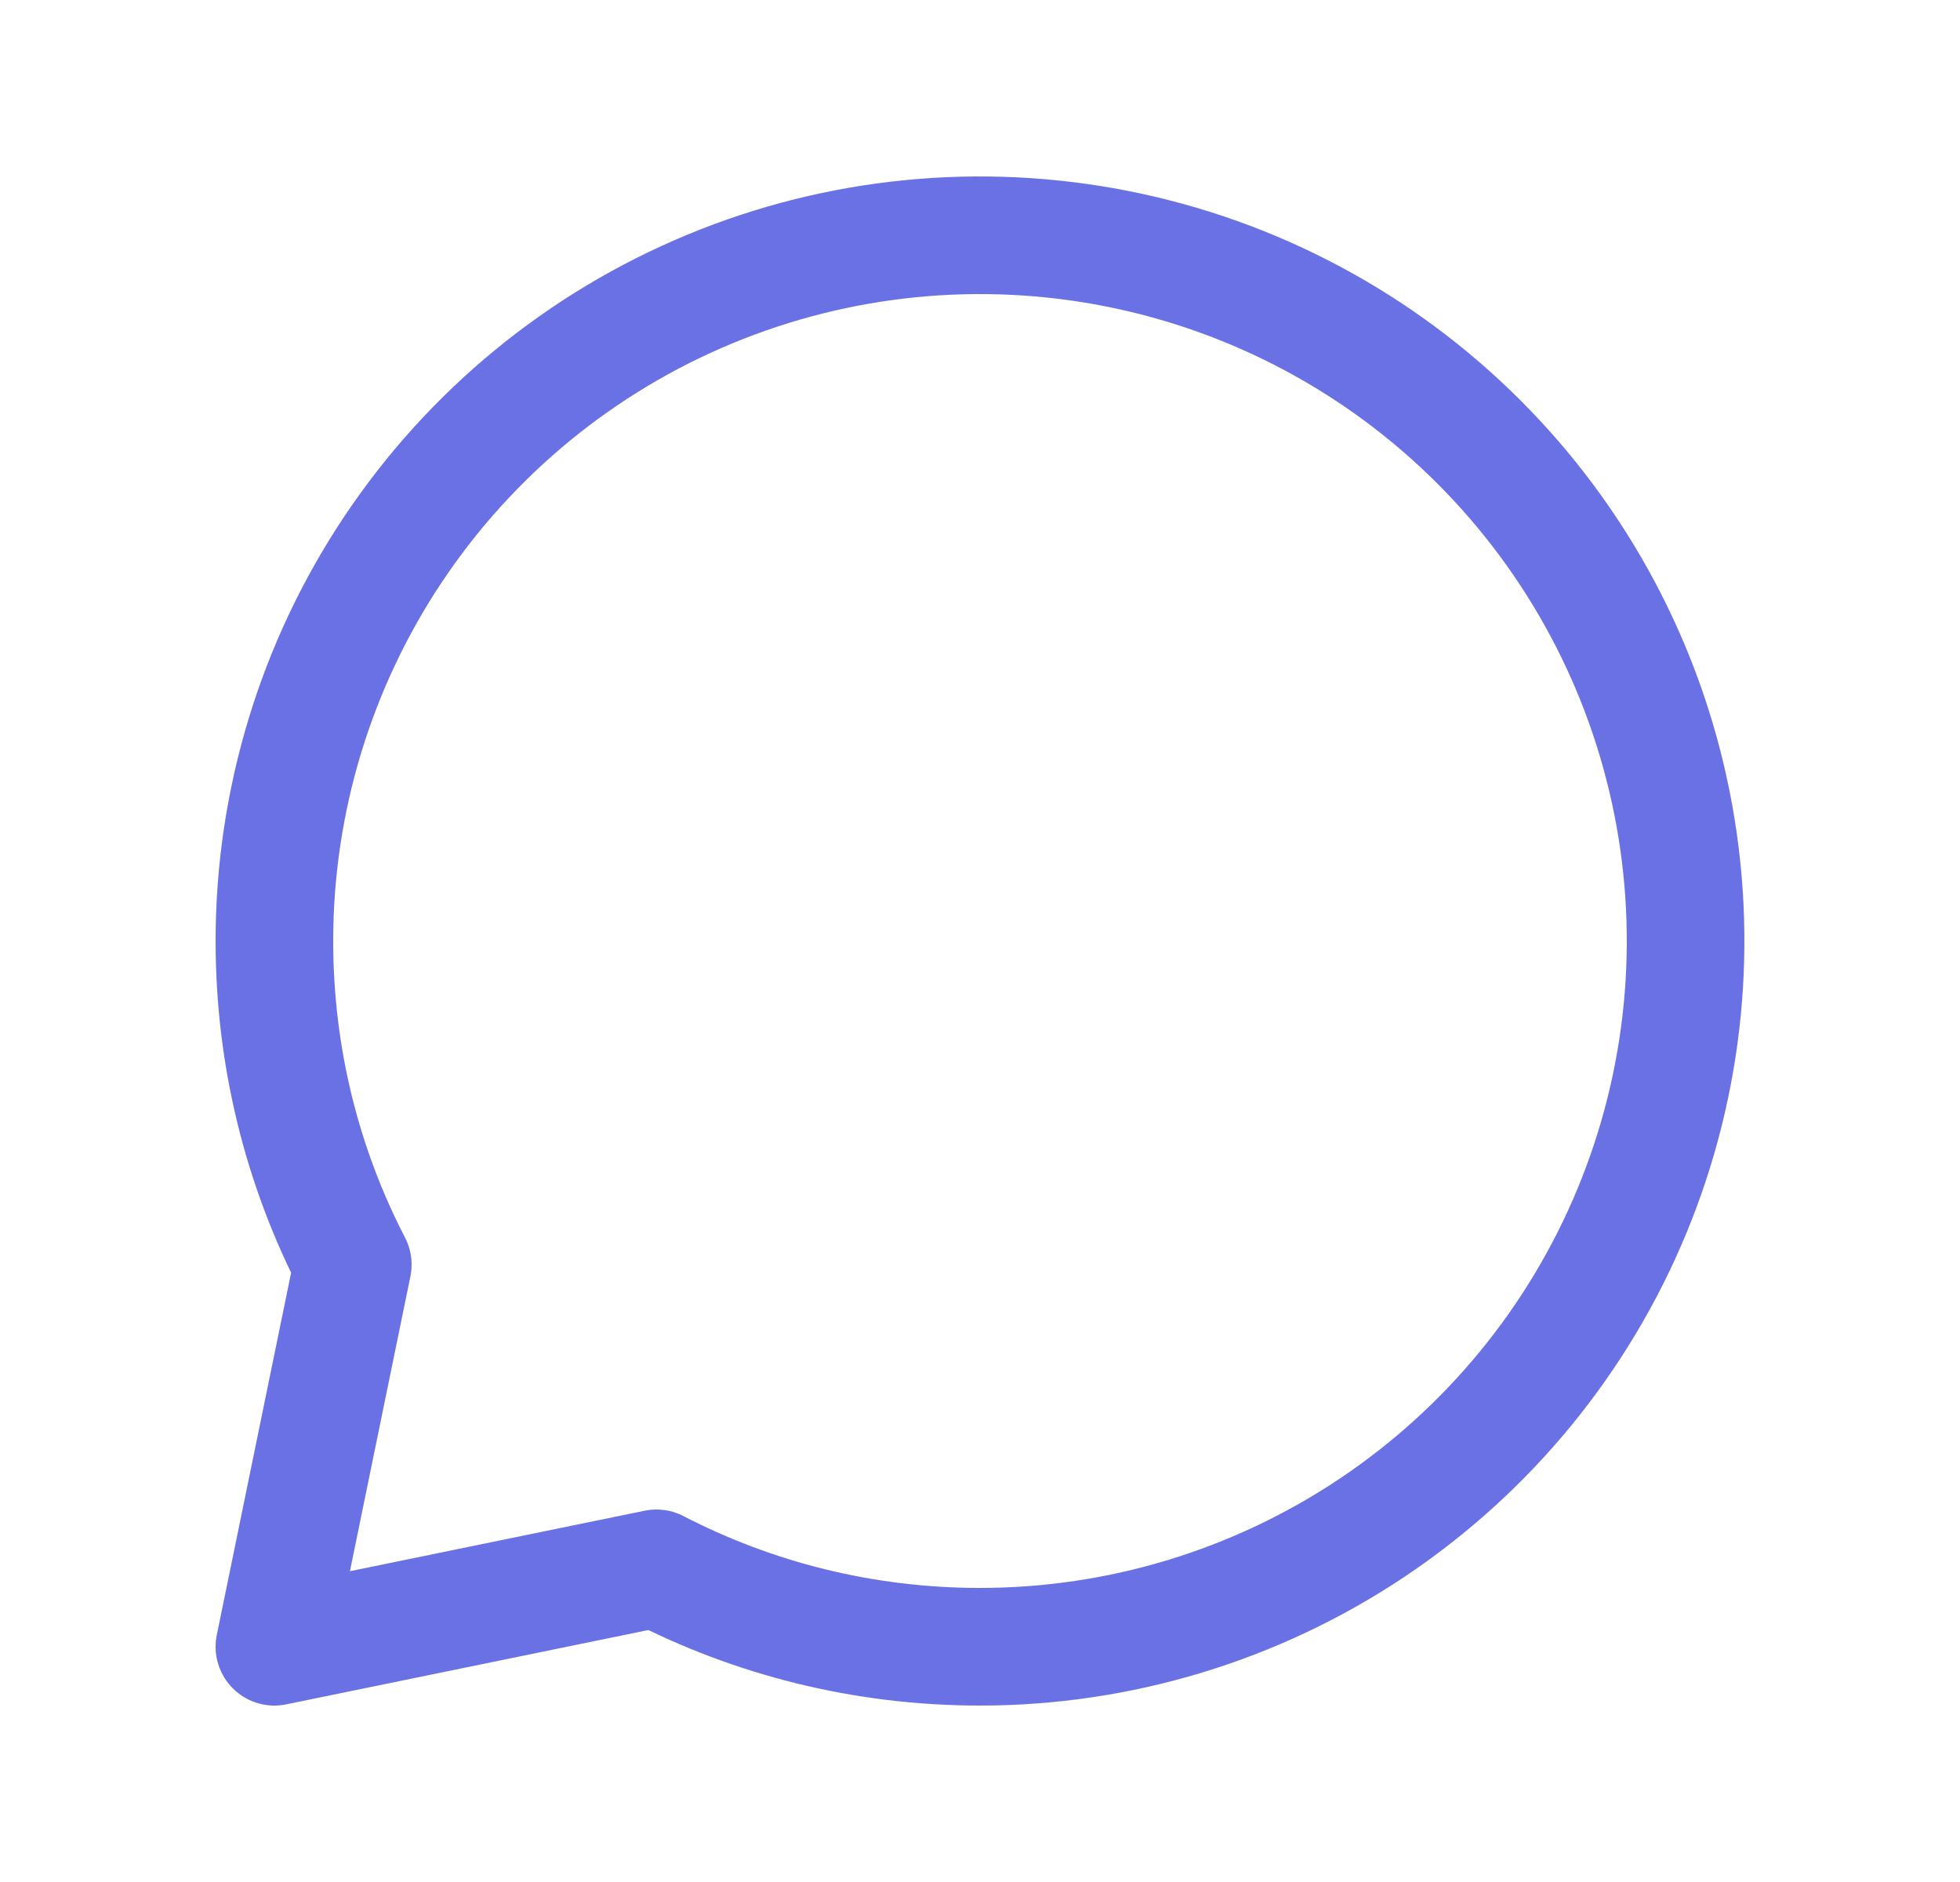
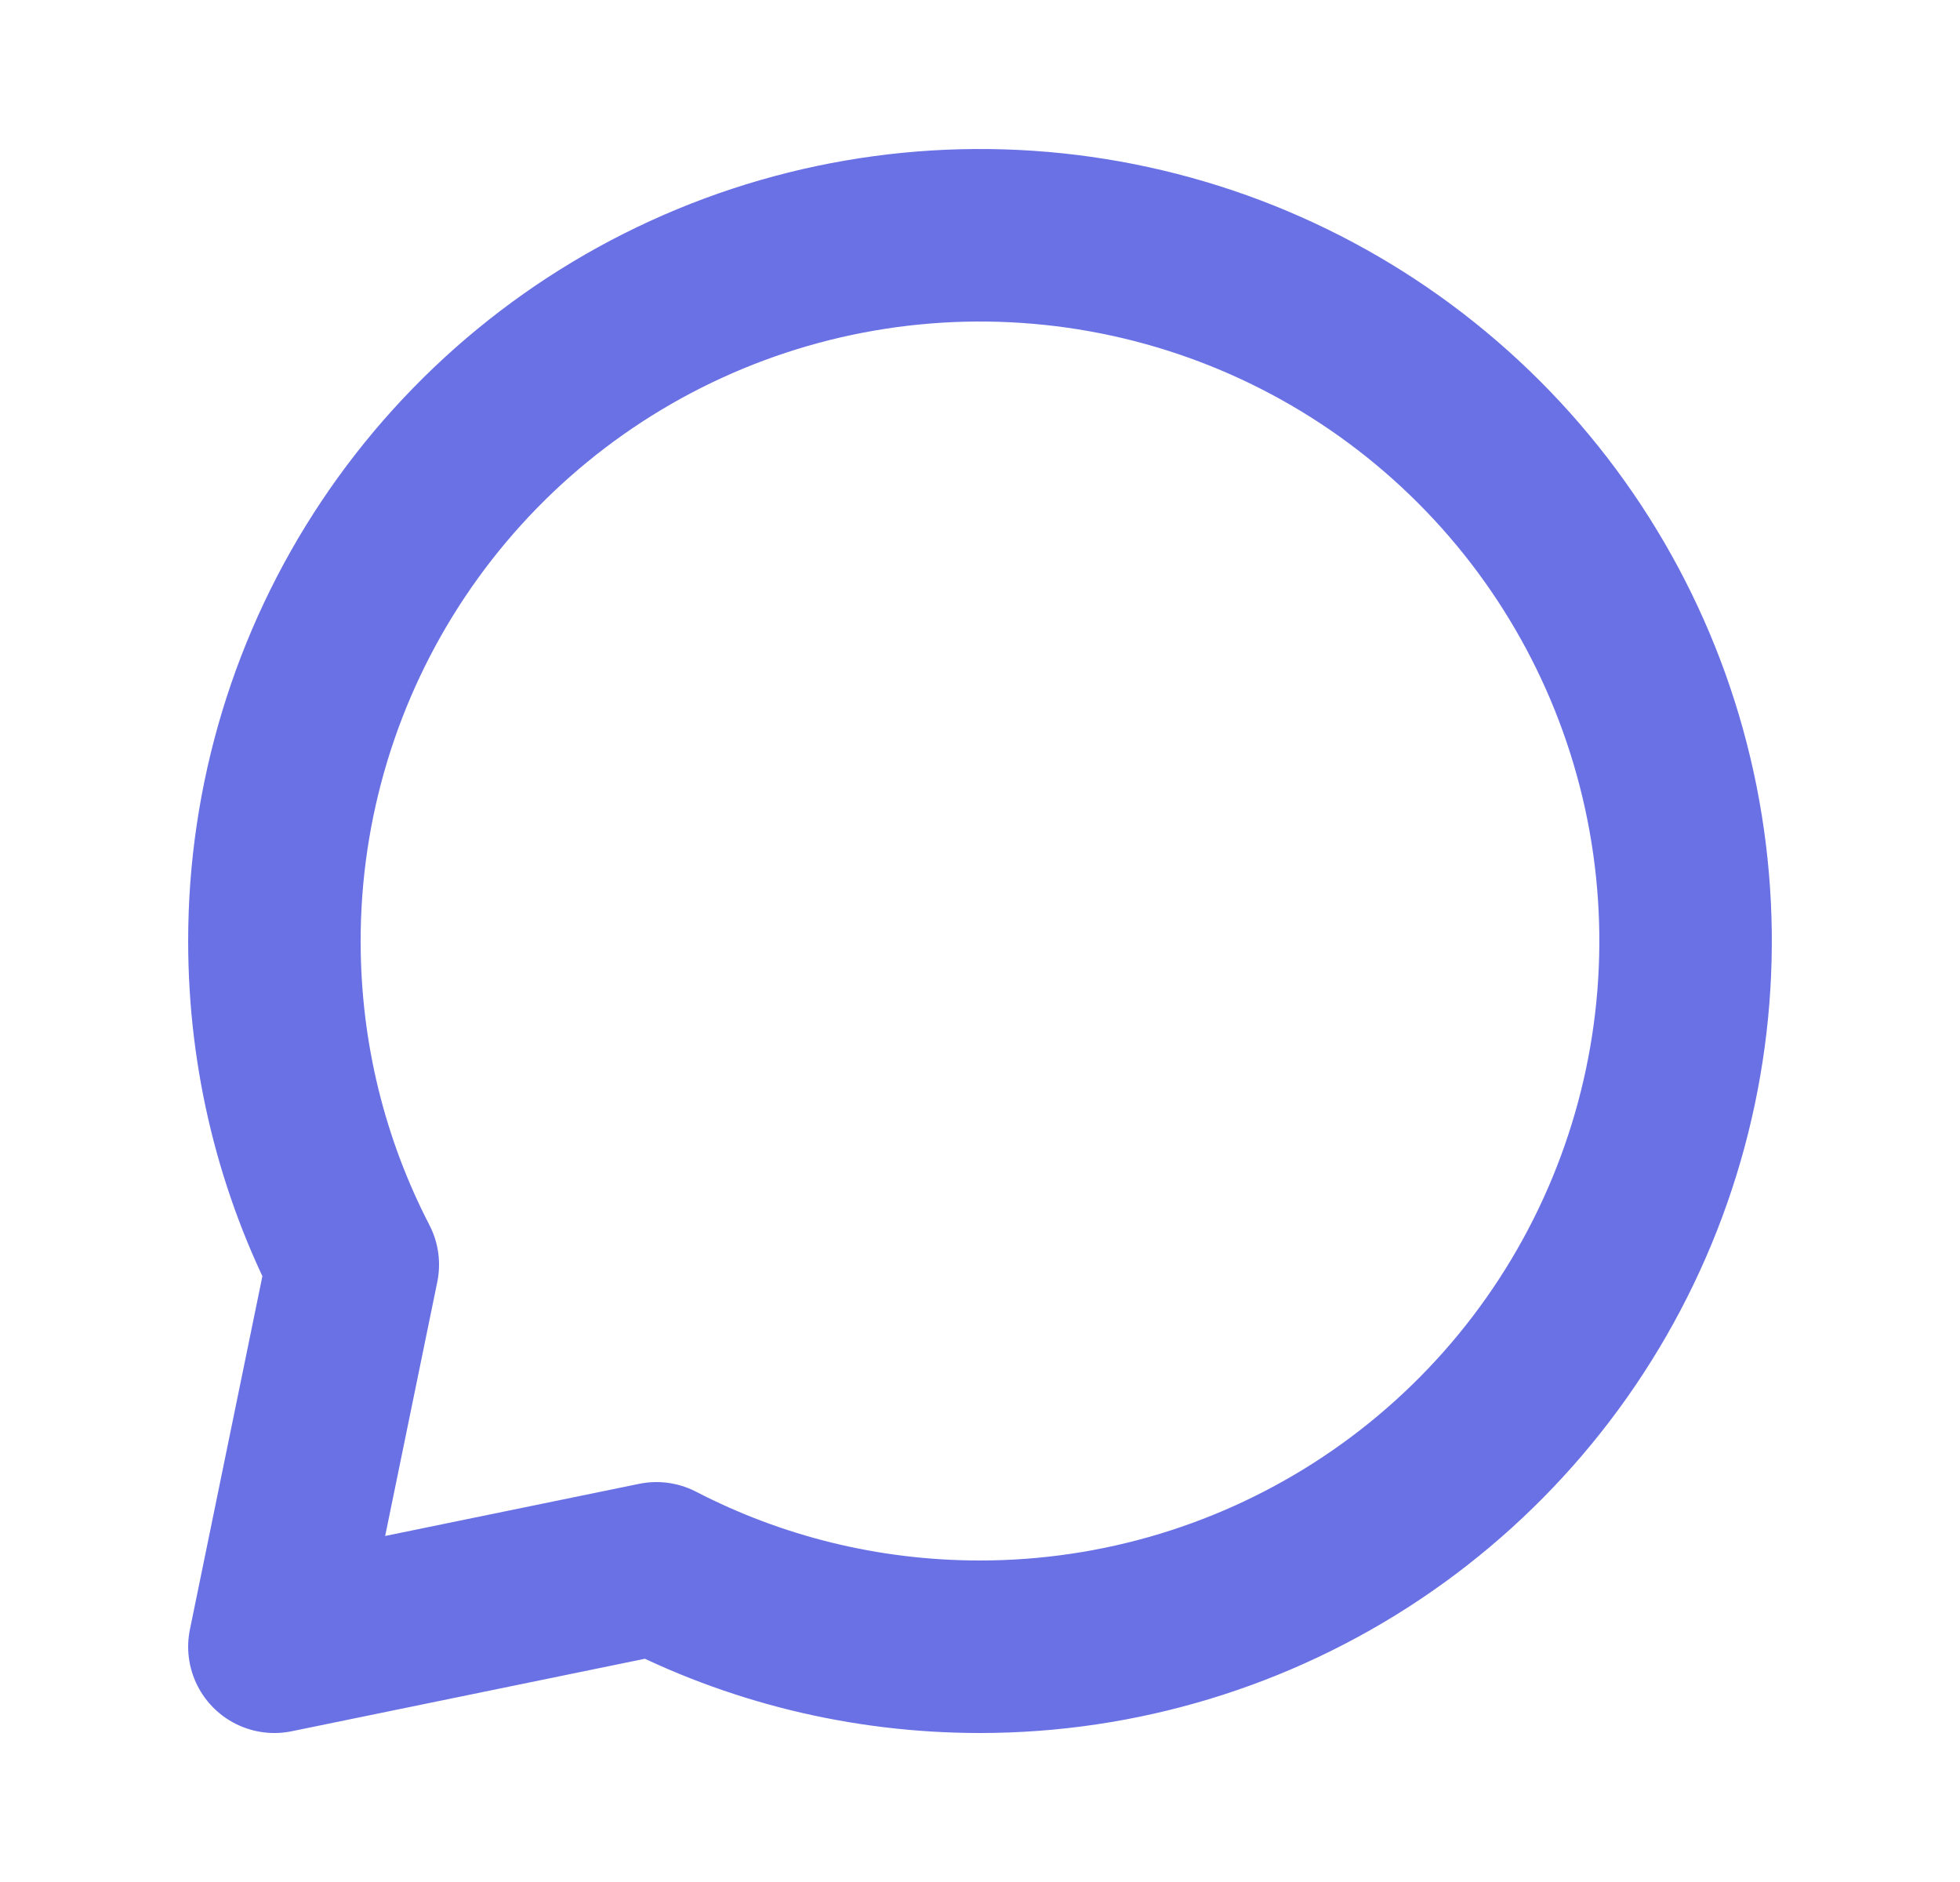
<svg xmlns="http://www.w3.org/2000/svg" width="25" height="24" viewBox="0 0 25 24" fill="none">
-   <path d="M12.5 21C14.28 21 16.02 20.472 17.5 19.483C18.98 18.494 20.134 17.089 20.815 15.444C21.496 13.8 21.674 11.99 21.327 10.244C20.98 8.498 20.123 6.895 18.864 5.636C17.605 4.377 16.002 3.52 14.256 3.173C12.51 2.826 10.7 3.004 9.056 3.685C7.411 4.366 6.006 5.52 5.017 7C4.028 8.48 3.5 10.22 3.5 12C3.5 13.488 3.86 14.89 4.5 16.127L3.5 21L8.373 20C9.609 20.639 11.013 21 12.5 21Z" stroke="#6A71E5" stroke-width="1.5" stroke-linecap="round" stroke-linejoin="round" />
+   <path d="M12.5 21C14.28 21 16.02 20.472 17.5 19.483C18.98 18.494 20.134 17.089 20.815 15.444C21.496 13.8 21.674 11.99 21.327 10.244C20.98 8.498 20.123 6.895 18.864 5.636C17.605 4.377 16.002 3.52 14.256 3.173C12.51 2.826 10.7 3.004 9.056 3.685C7.411 4.366 6.006 5.52 5.017 7C4.028 8.48 3.5 10.22 3.5 12C3.5 13.488 3.86 14.89 4.5 16.127L3.5 21L8.373 20C9.609 20.639 11.013 21 12.5 21Z" stroke="#6A71E5" stroke-width="2.2" stroke-linecap="round" stroke-linejoin="round" />
</svg>
